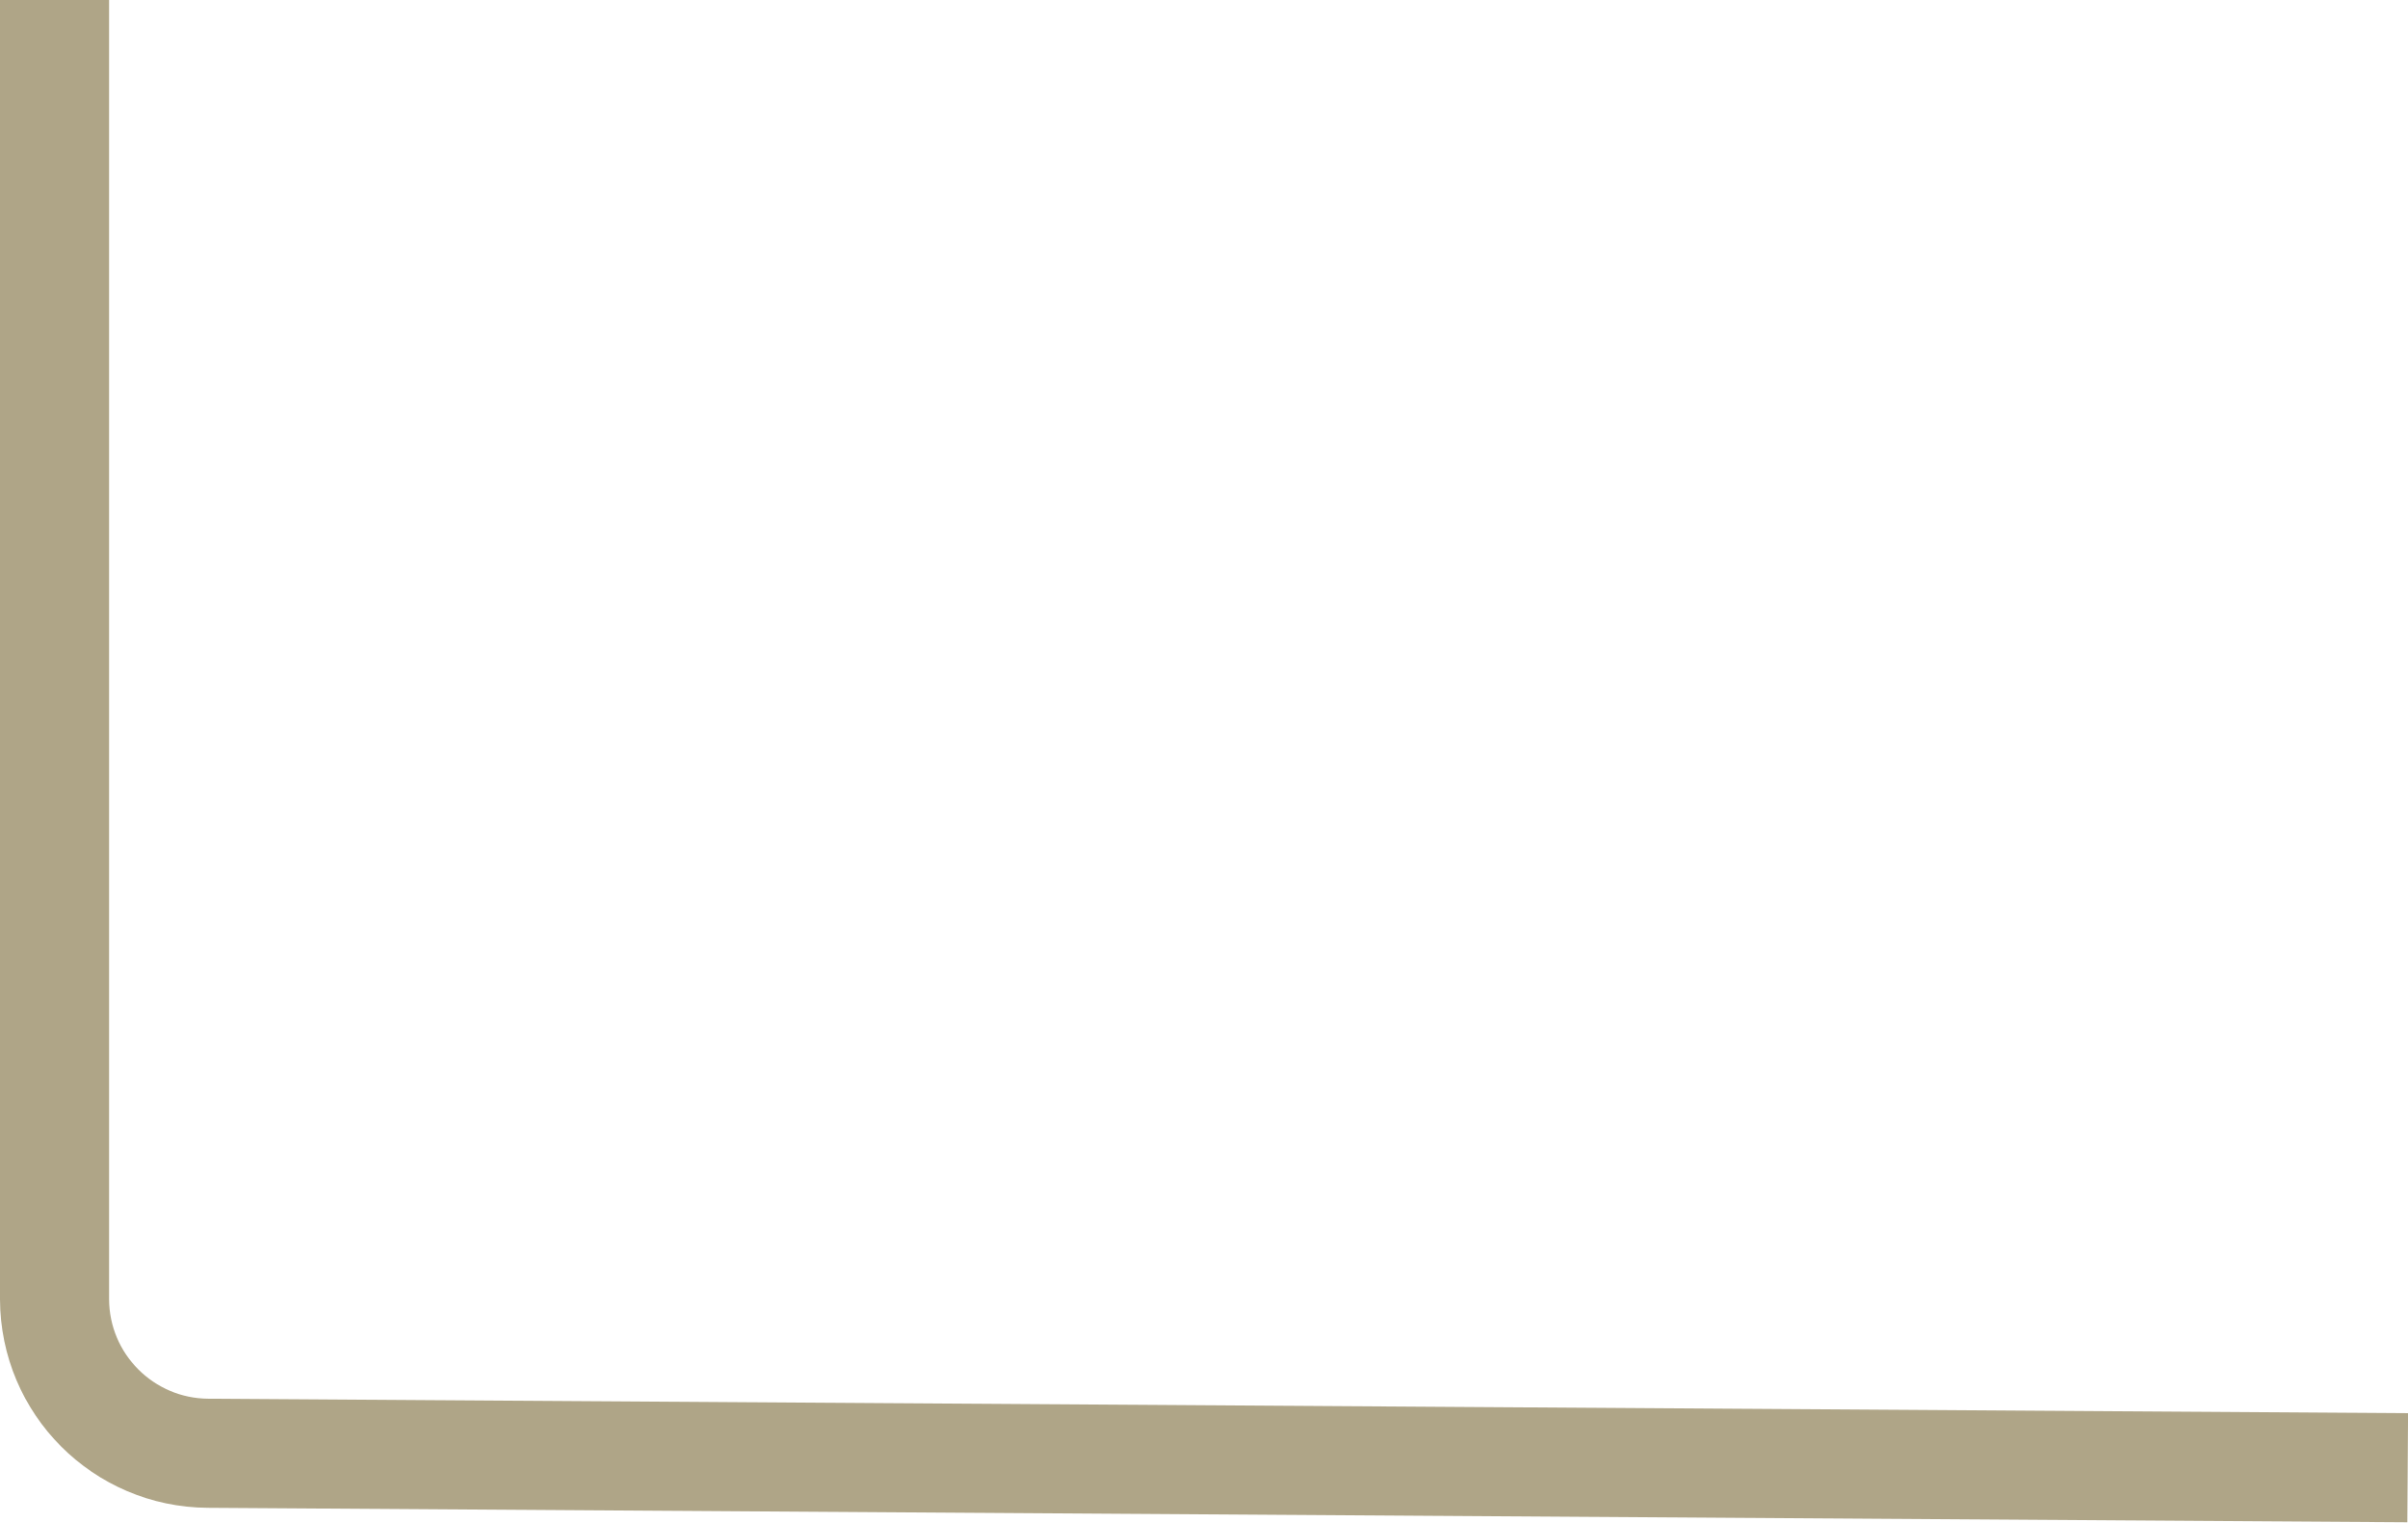
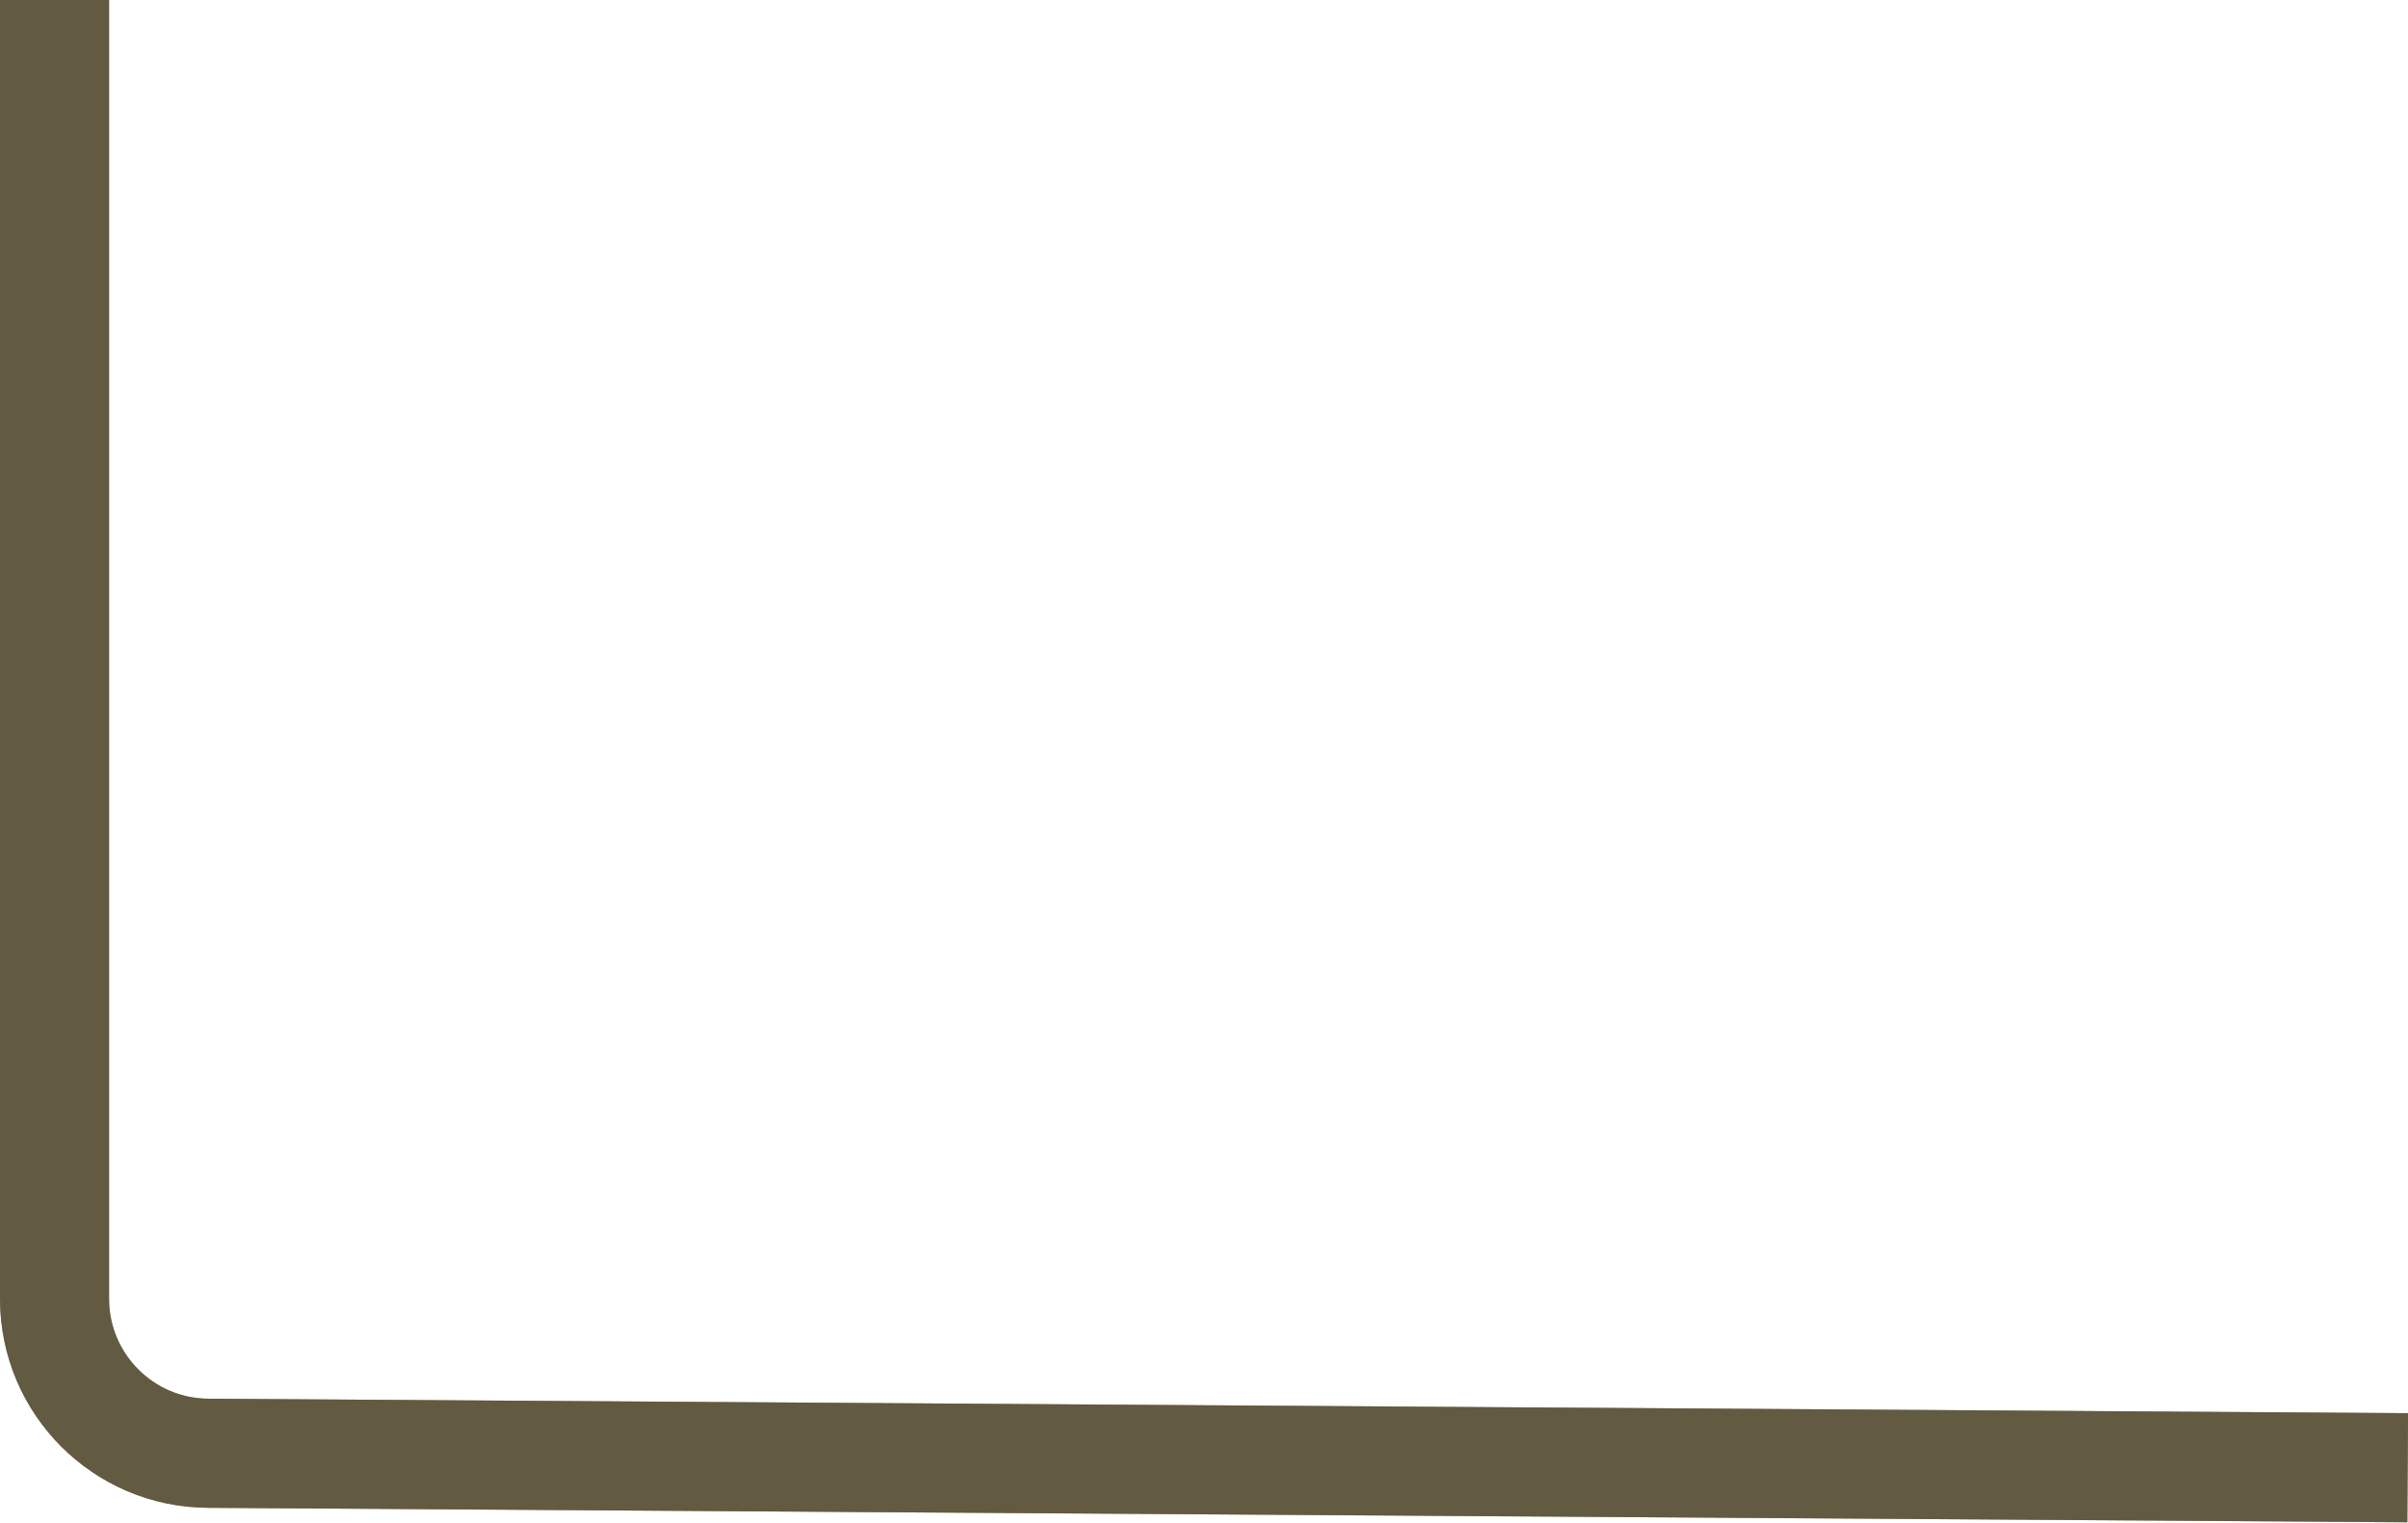
<svg xmlns="http://www.w3.org/2000/svg" id="Layer_1" data-name="Layer 1" viewBox="0 0 242.84 153.48">
  <path d="M5.5,0V131A15.58,15.58,0,0,0,21,146.54L242.81,148" fill="none" stroke="#afa587" stroke-miterlimit="10" stroke-width="11" />
+   <path d="M5.5,0V131A15.58,15.58,0,0,0,21,146.54L242.81,148" fill="none" stroke="#625a41" stroke-miterlimit="10" stroke-width="11" />
</svg>
